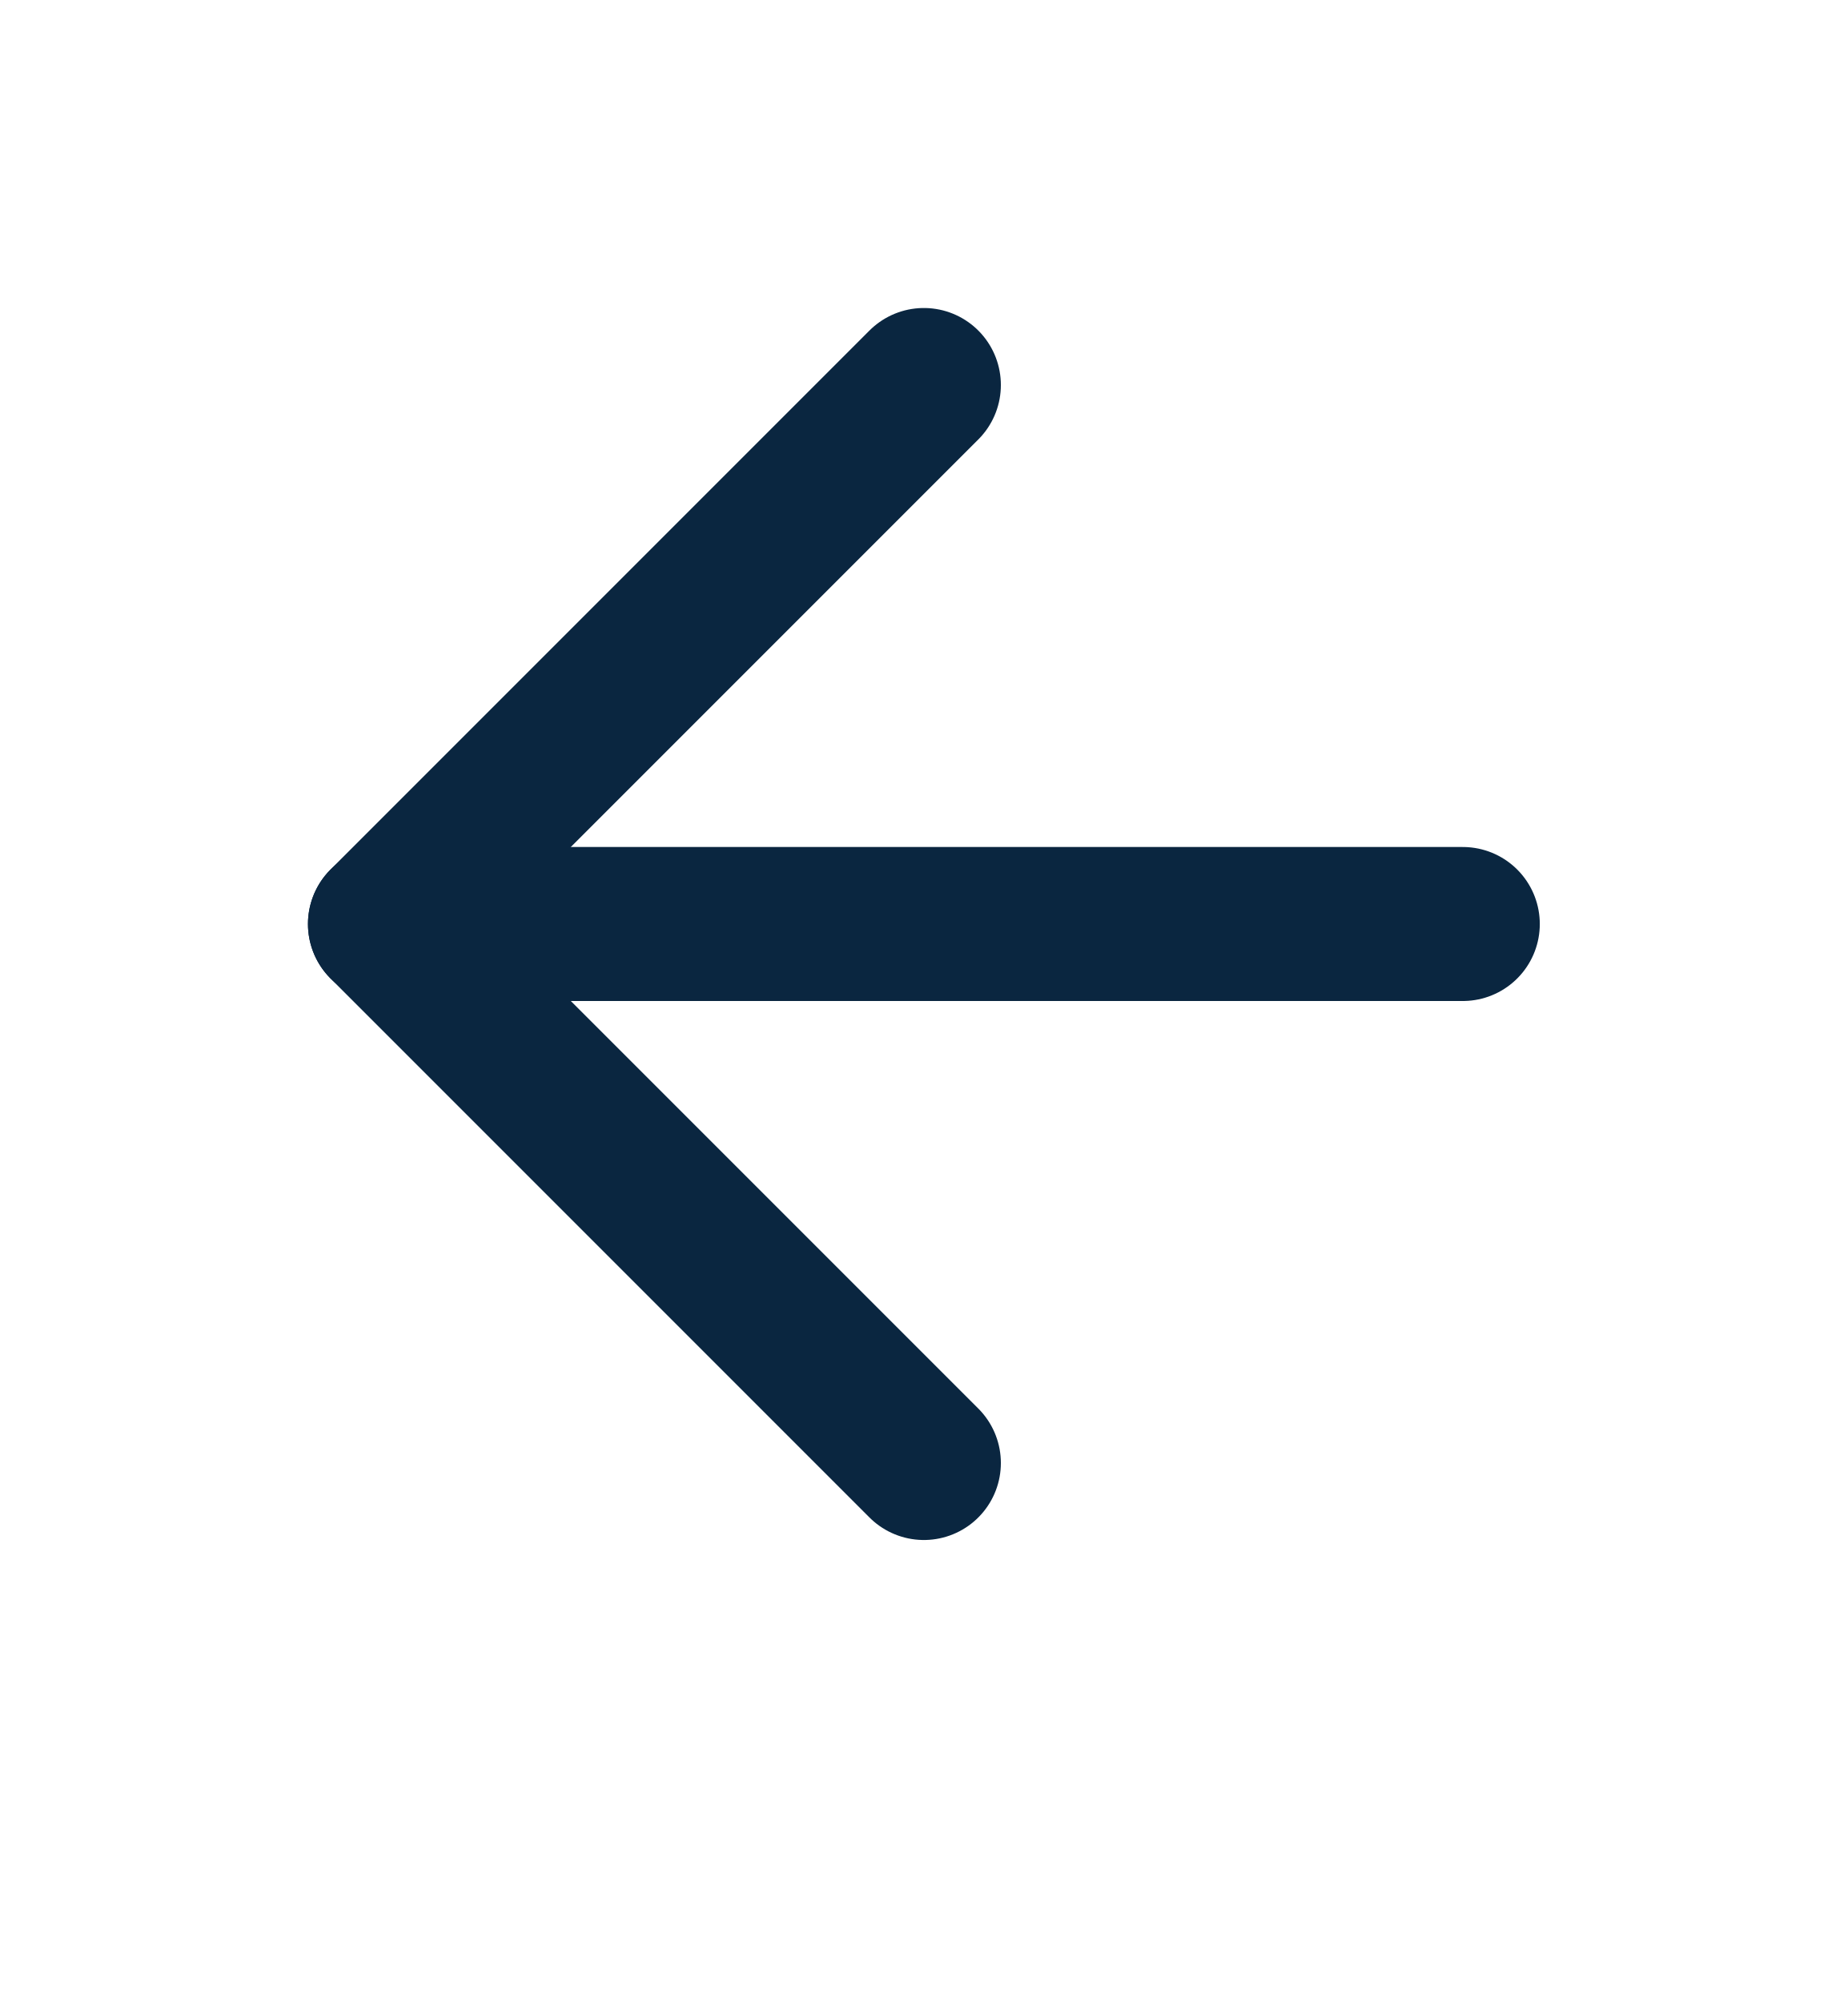
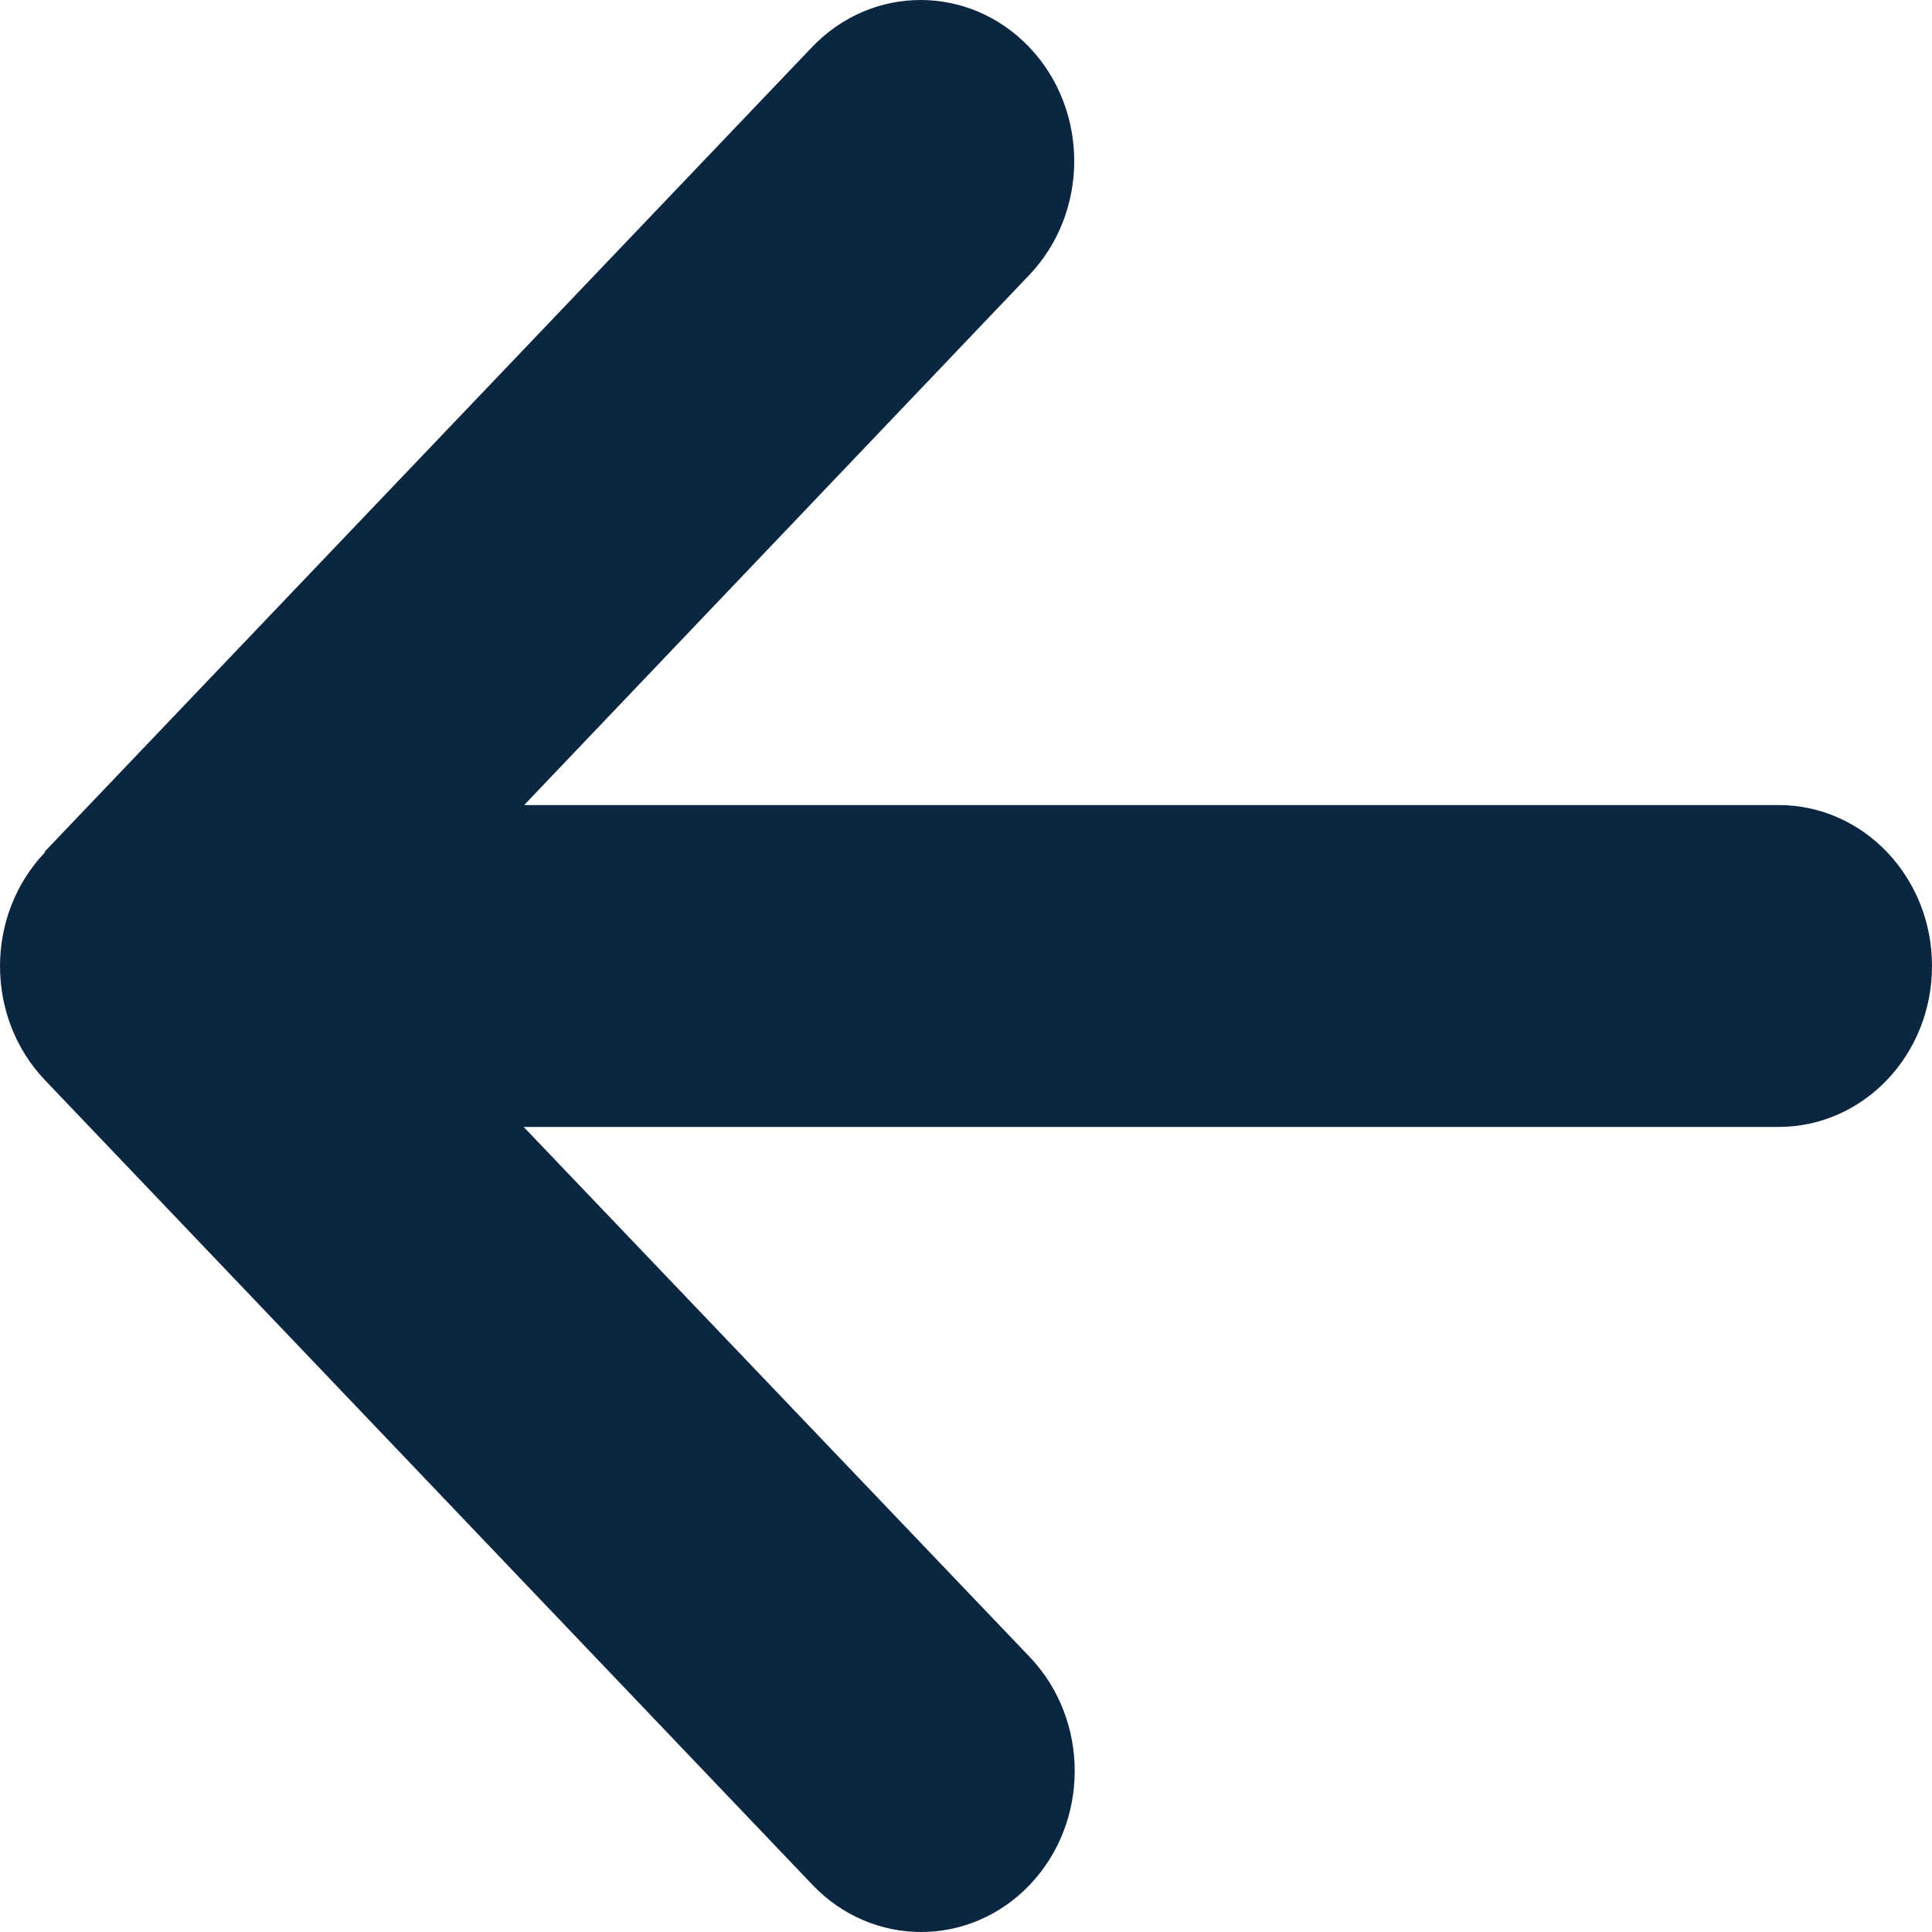
- <svg xmlns="http://www.w3.org/2000/svg" width="36" height="39" viewBox="0 0 36 39" fill="none">
-   <path d="M28.5 18L7.5 18" stroke="#0A2640" stroke-width="3" stroke-linecap="round" stroke-linejoin="round" />
-   <path d="M18 28.5L7.5 18L18 7.5" stroke="#0A2640" stroke-width="3" stroke-linecap="round" stroke-linejoin="round" />
+ <svg xmlns="http://www.w3.org/2000/svg" width="36" height="36" viewBox="0 0 36 36" fill="none">
+   <path d="M0.838 15.882C-0.279 17.053 -0.279 18.956 0.838 20.127L15.139 35.121C16.256 36.293 18.07 36.293 19.188 35.121C20.305 33.95 20.305 32.048 19.188 30.876L9.758 20.999C9.758 20.999 31.558 20.999 33.14 20.999C34.722 20.999 36 19.659 36 18C36 16.341 34.722 15.001 33.14 15.001L9.767 15.001L19.179 5.124C20.296 3.952 20.296 2.05 19.179 0.879C18.061 -0.293 16.247 -0.293 15.13 0.879L0.829 15.873L0.838 15.882Z" fill="#0A2640" />
</svg>
